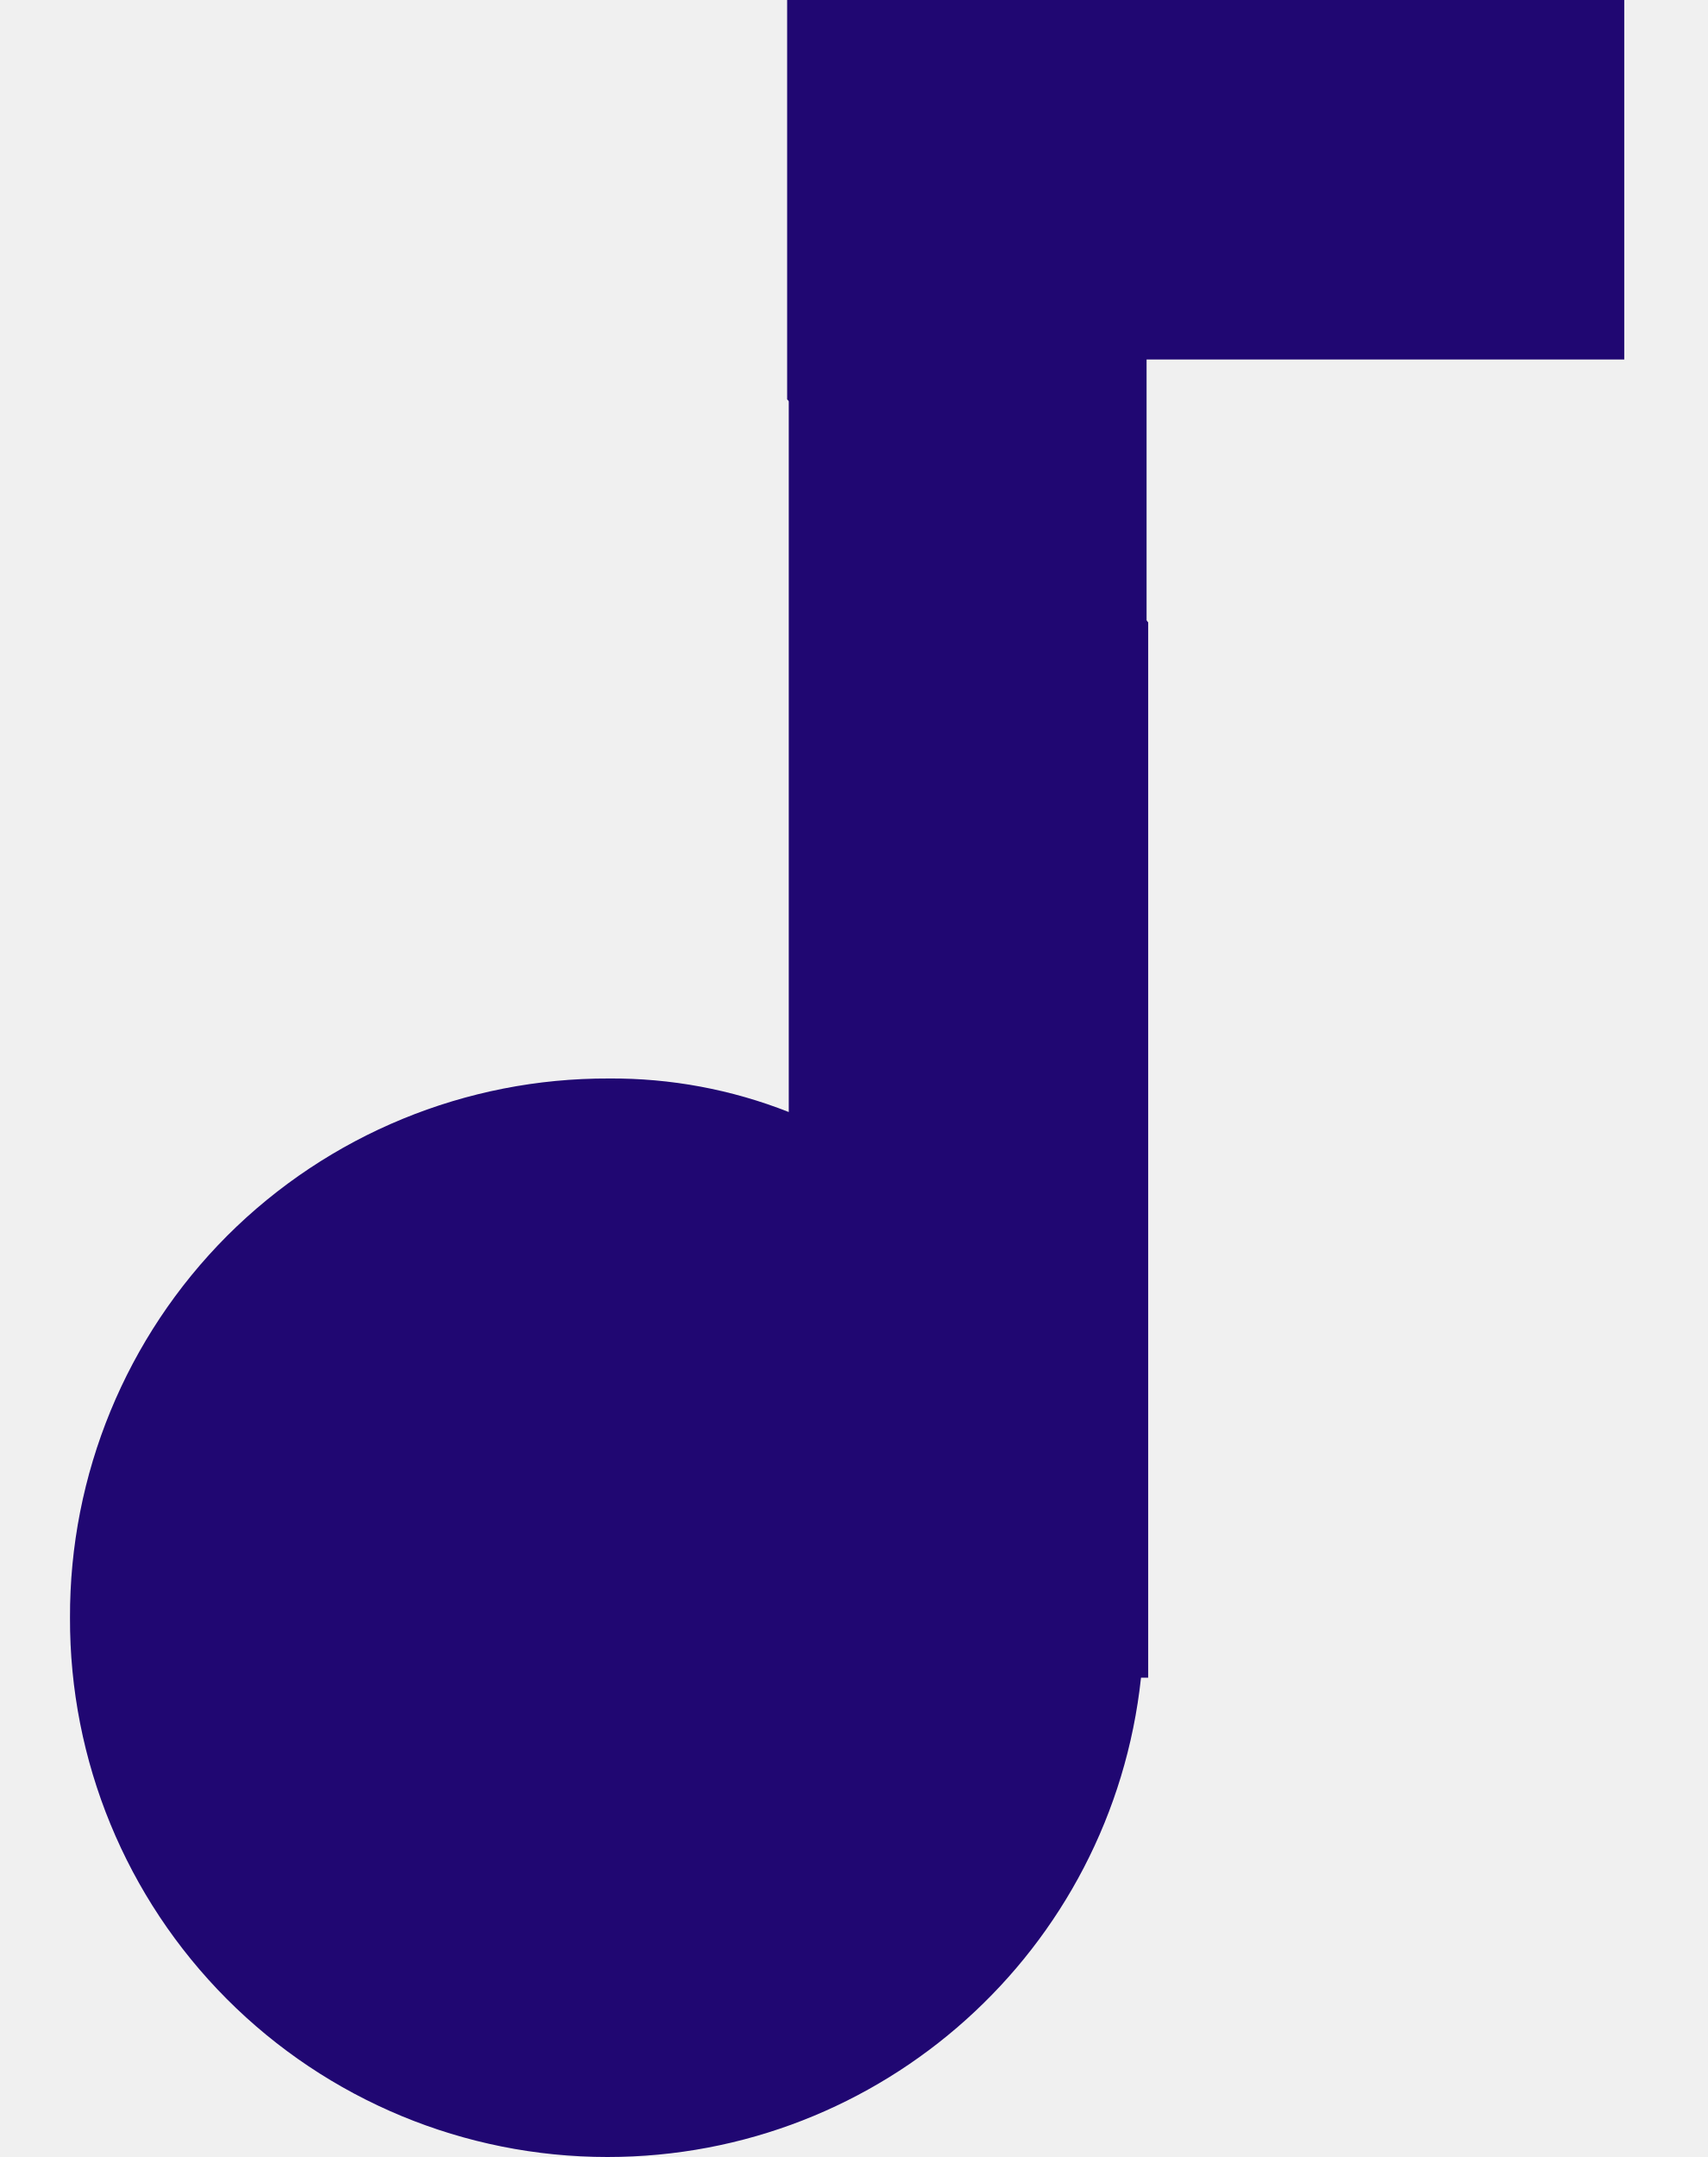
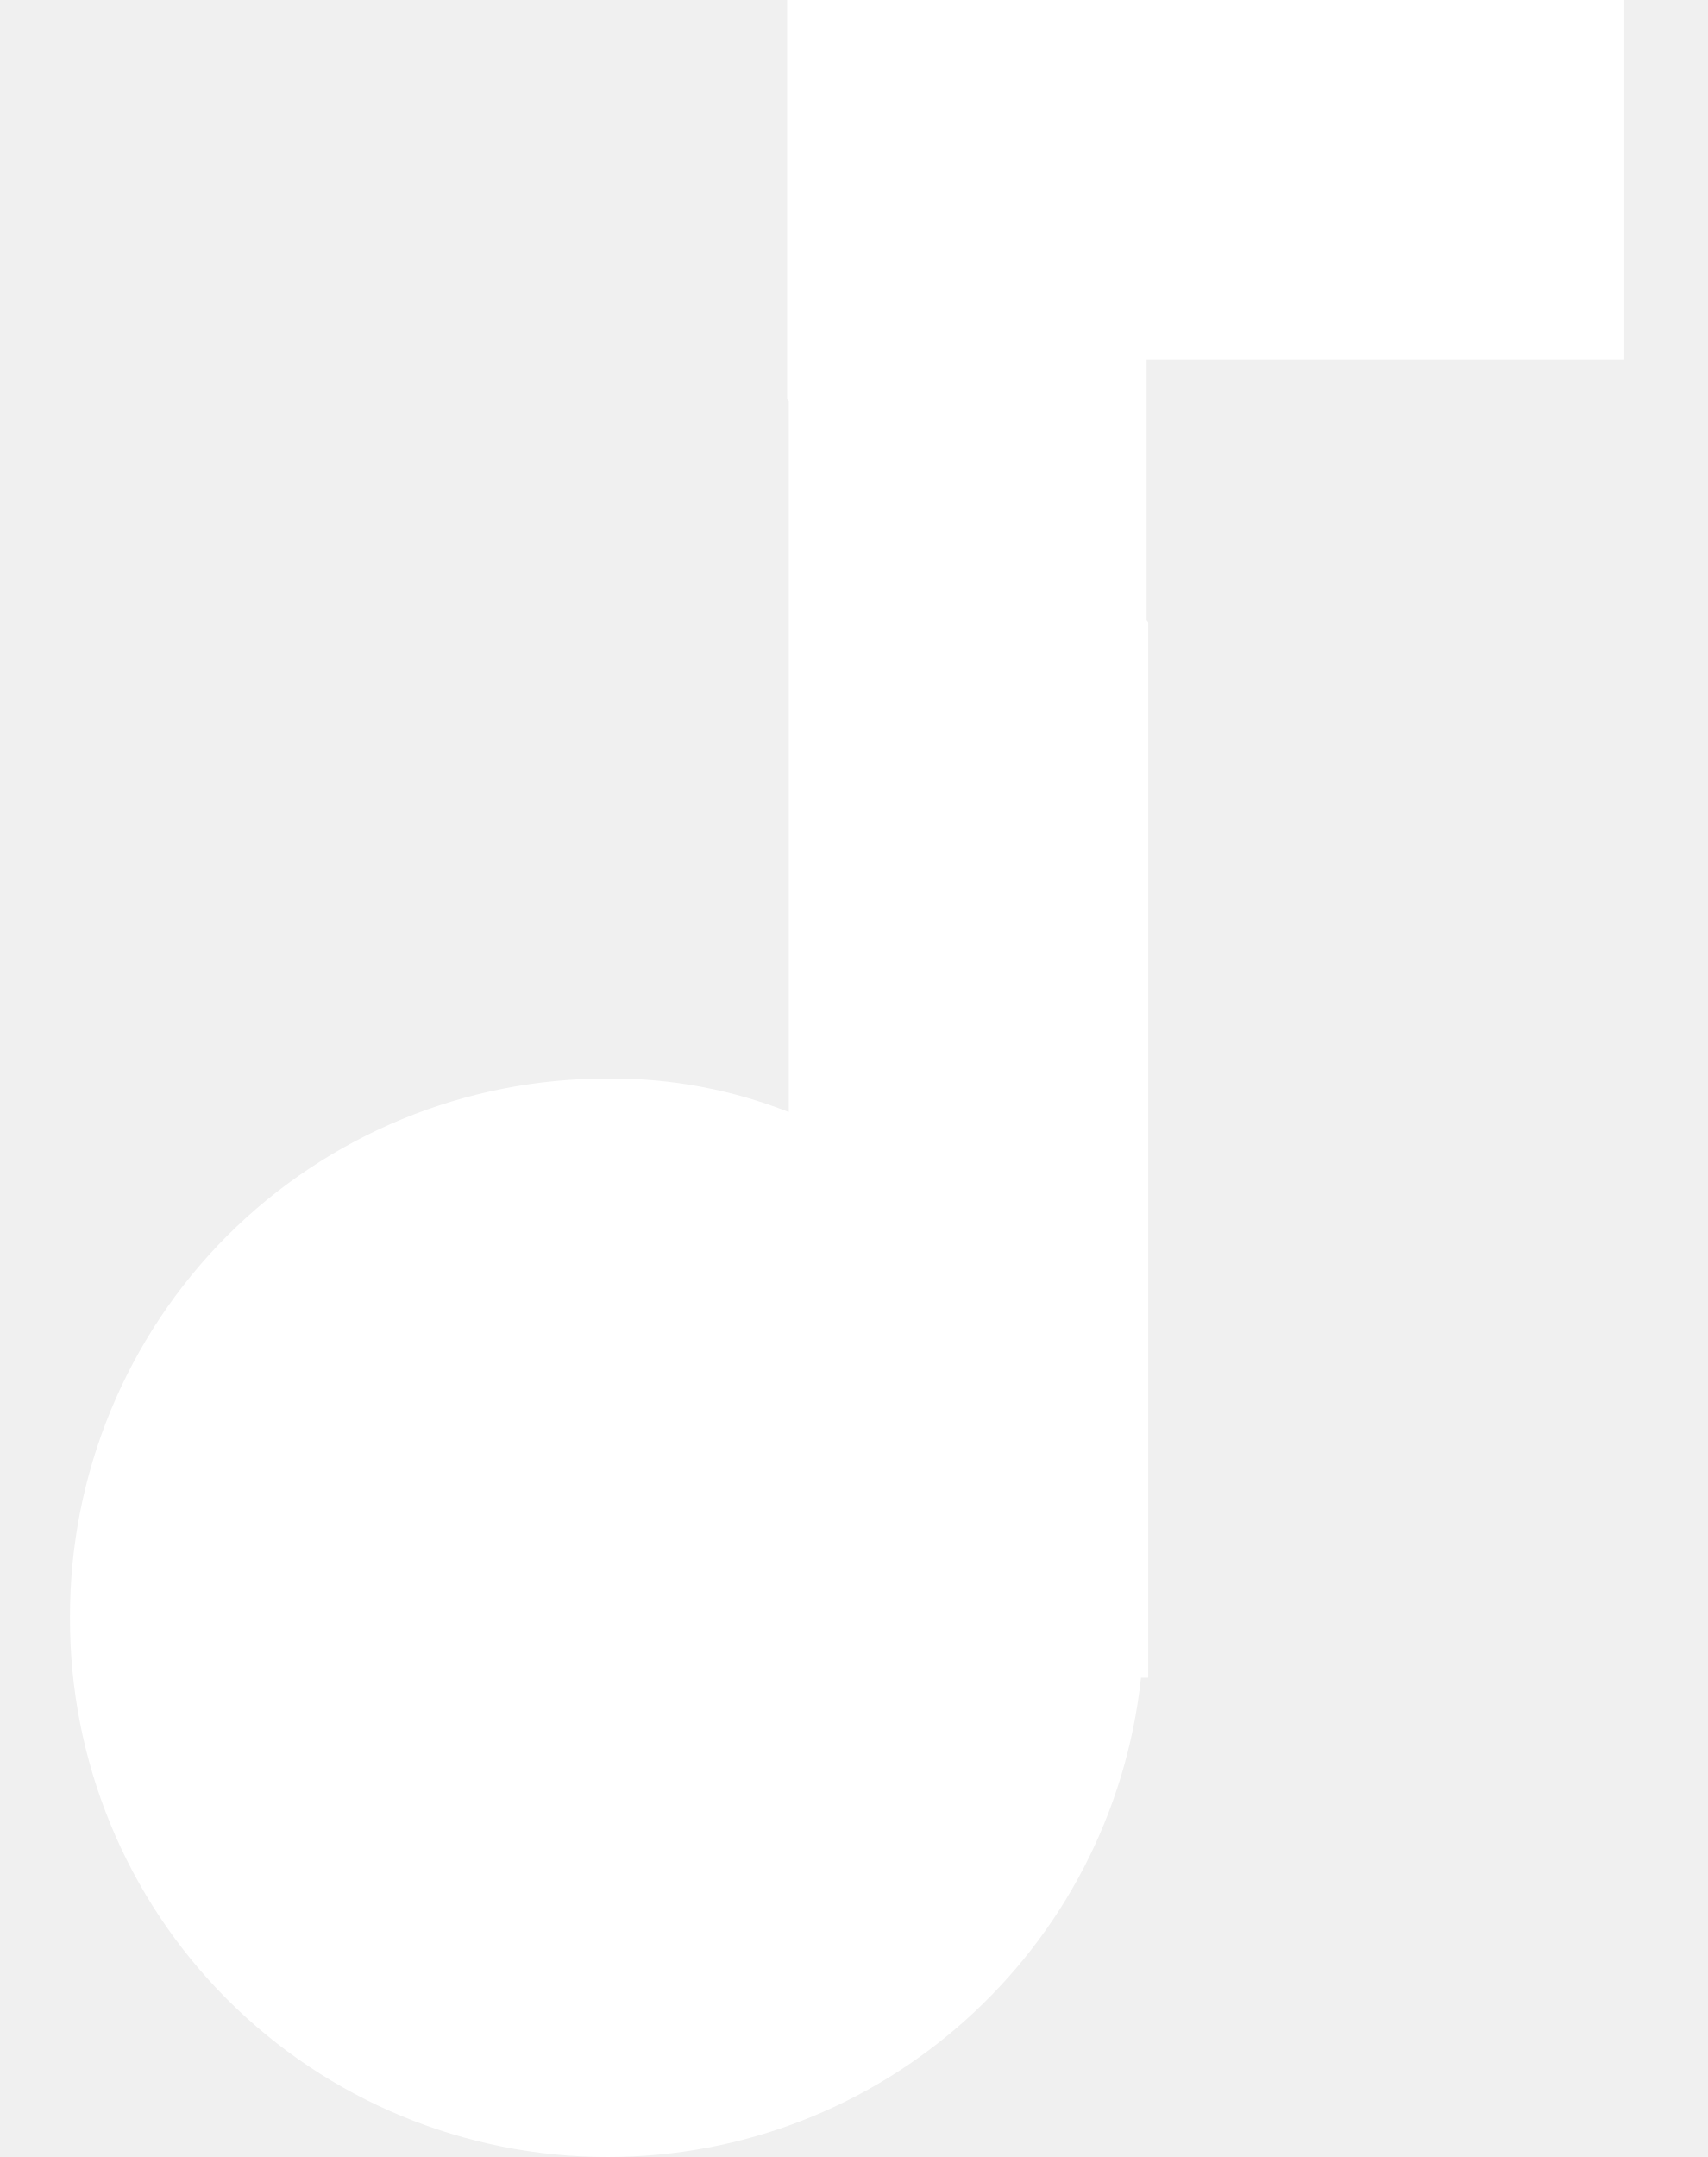
<svg xmlns="http://www.w3.org/2000/svg" width="19" height="24">
-   <g fill="#200772">
+   <g fill="#fff">
    <path d="M8.778 2.156v10.217a5.35 5.35 0 00-2-.373 5.982 5.982 0 00-4.25 1.75A5.988 5.988 0 00.779 18a5.98 5.98 0 005.981 6 5.97 5.97 0 005.938-5.333h.08V6.925l-4-4.77z" />
    <path d="M12.76 4h5.316V0H8.76v4.444l4 4z" />
  </g>
</svg>
